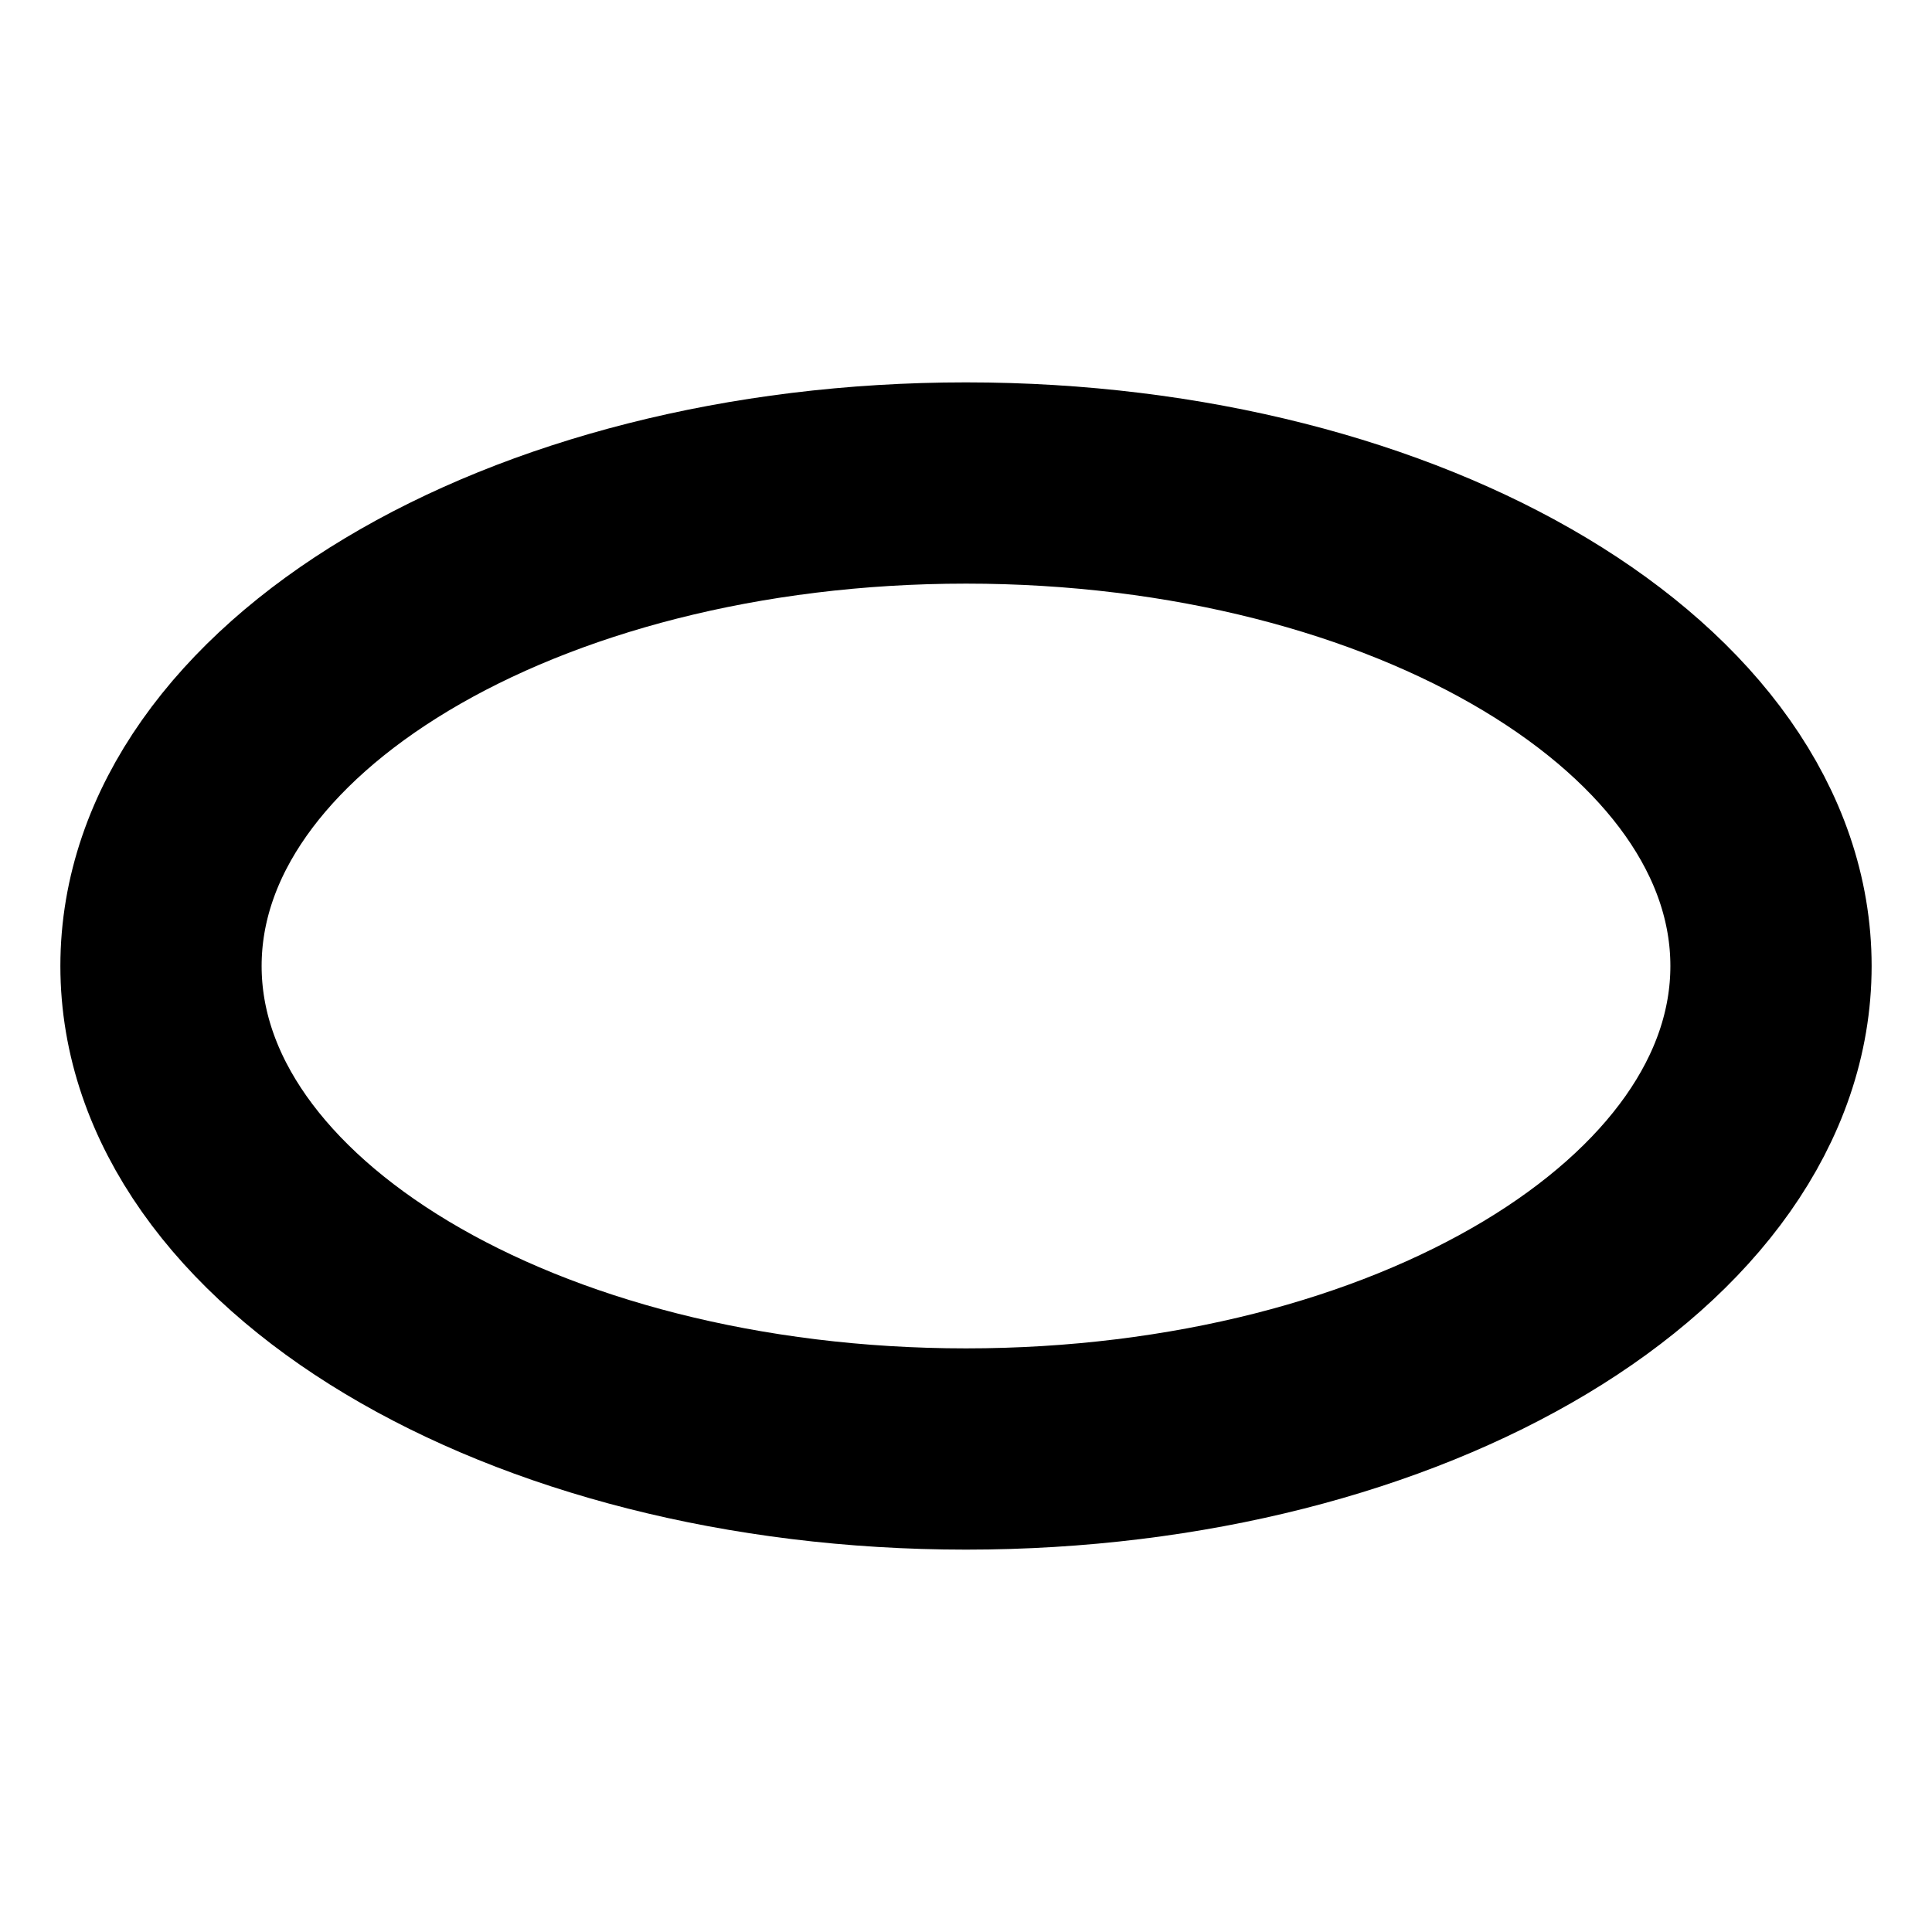
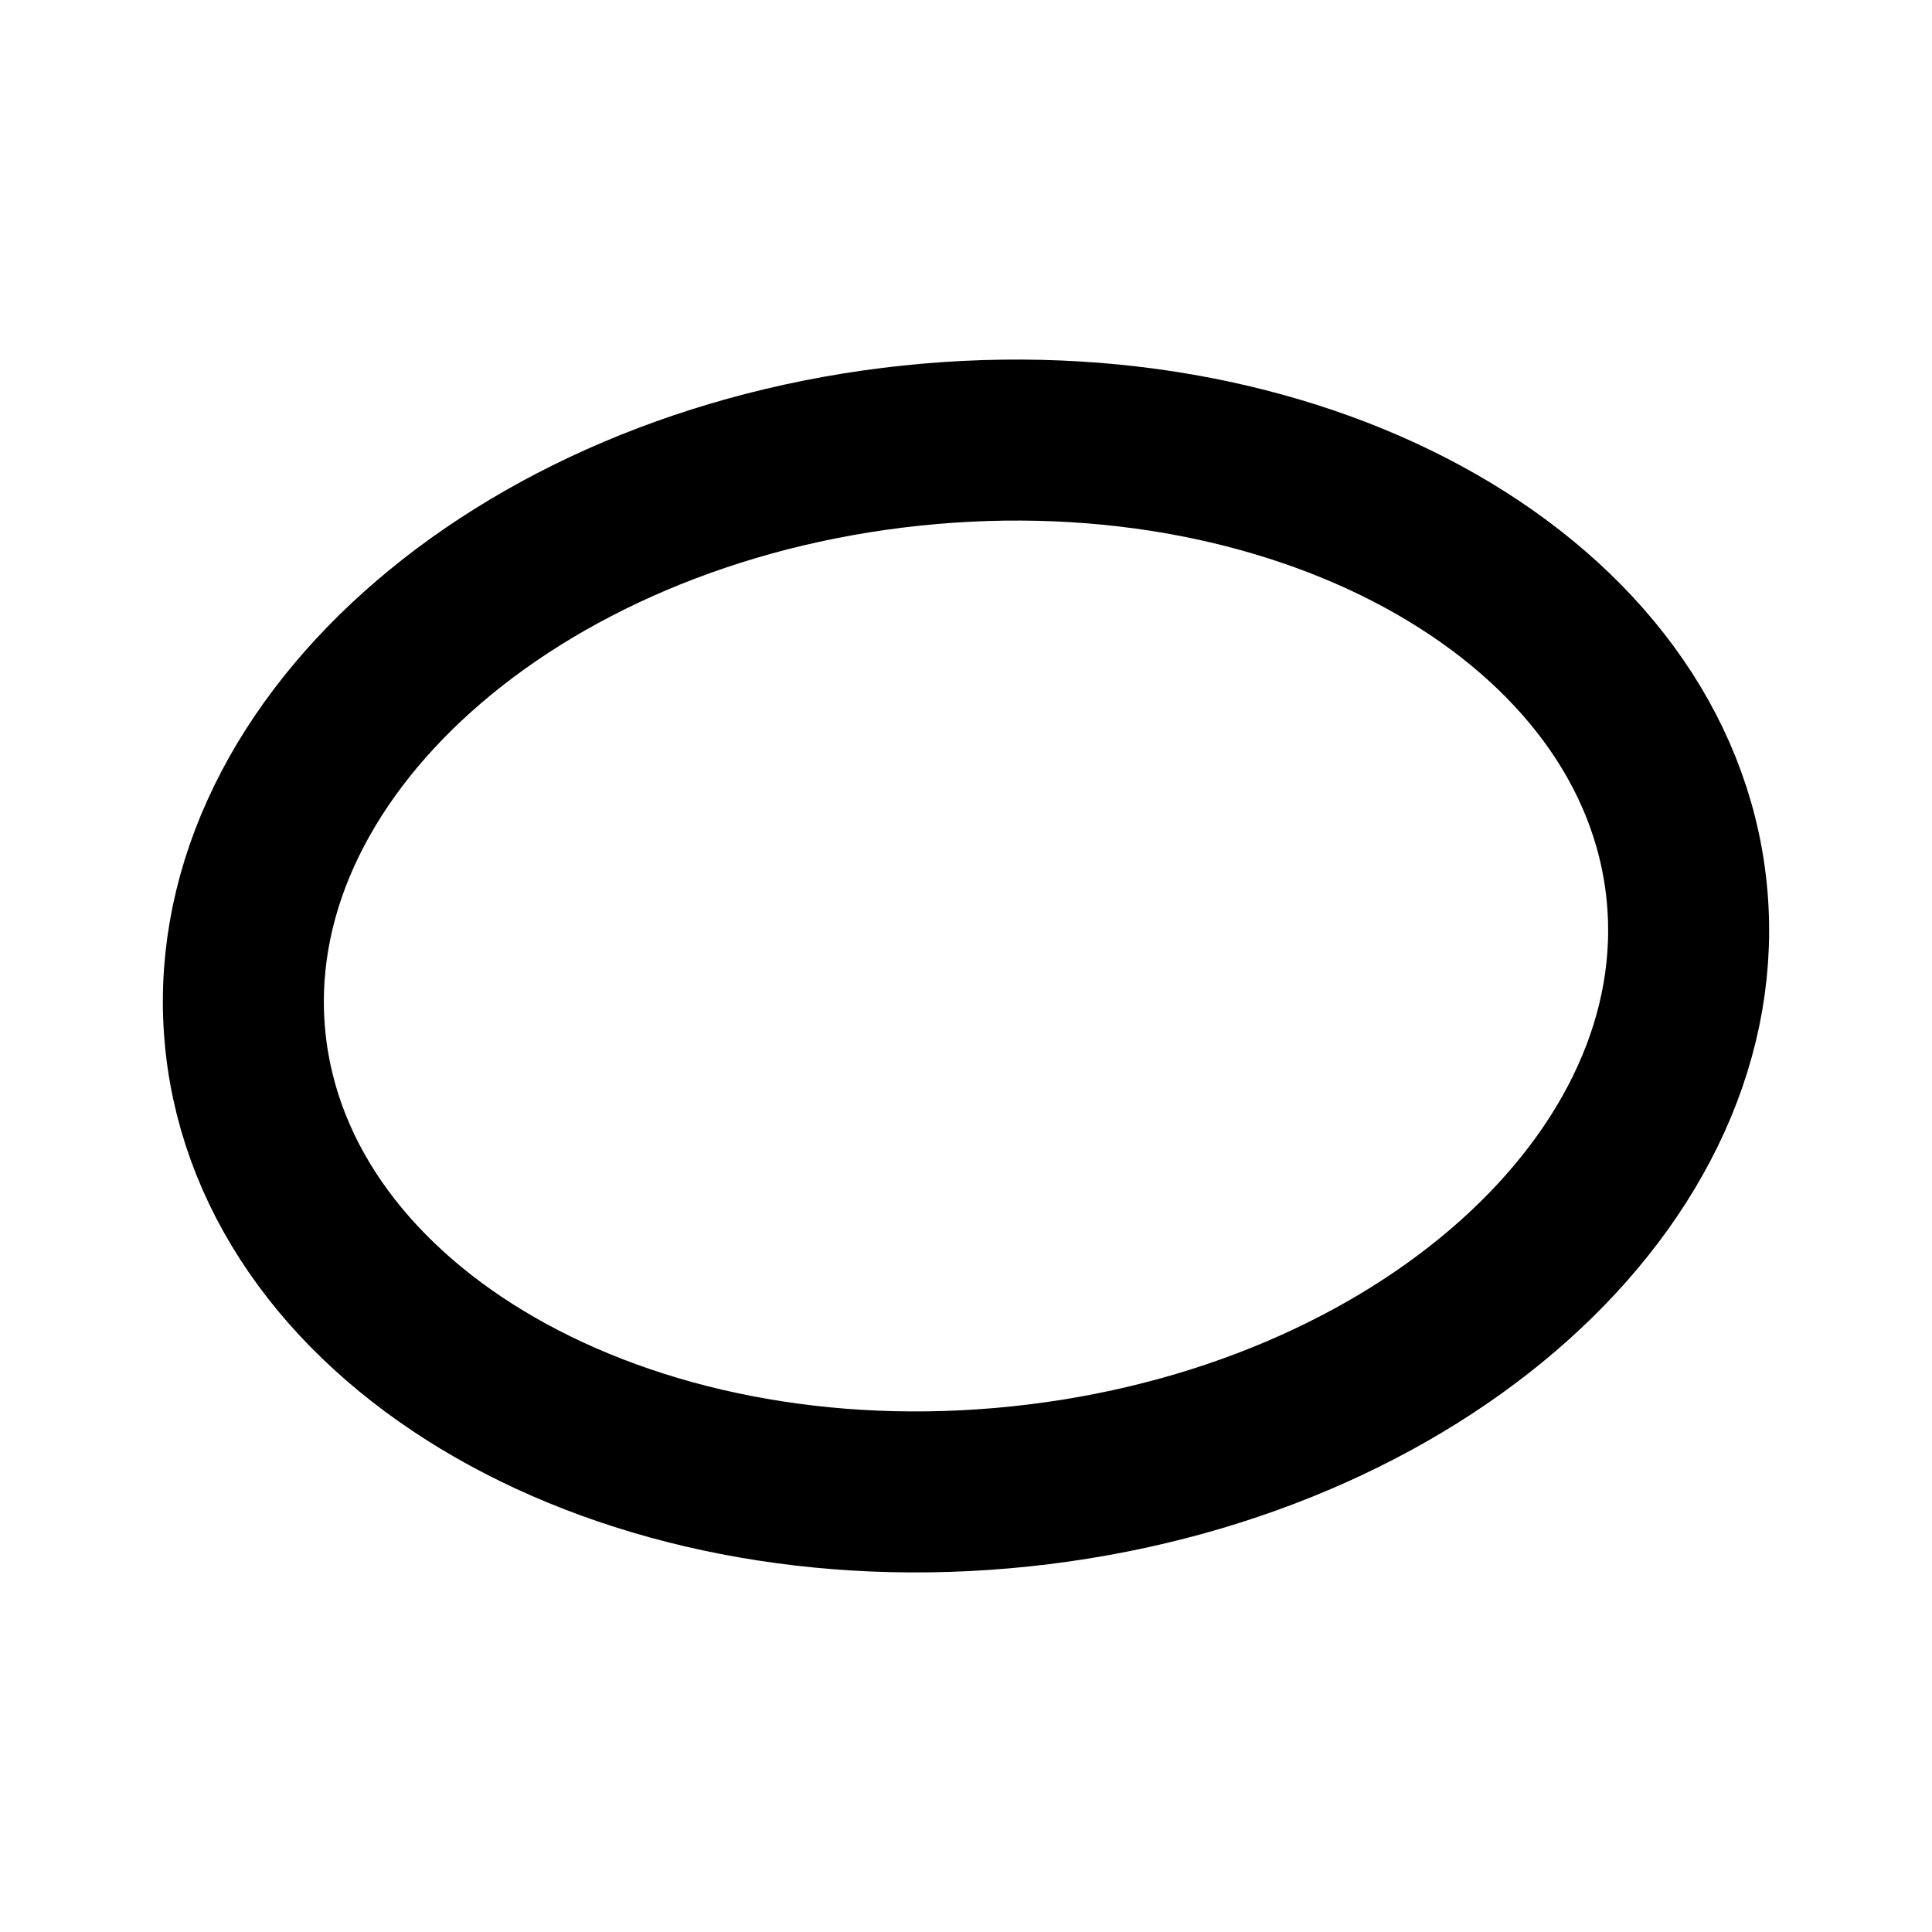
- <svg xmlns="http://www.w3.org/2000/svg" width="24" height="24" viewBox="0 0 24 24" fill="none" stroke="#000000" stroke-width="2.5" stroke-linecap="round" stroke-linejoin="round" class="lucide lucide-ellipse preview-icon">
-   <ellipse cx="12" cy="12" rx="10" ry="6" />
+ <svg xmlns="http://www.w3.org/2000/svg" width="24" height="24" viewBox="0 0 24 24" fill="none" stroke="#000000" stroke-width="2" stroke-linecap="round" stroke-linejoin="round">
+   <ellipse cx="12" cy="12" rx="9" ry="6.5" transform="rotate(-6 12 12)" />
</svg>
